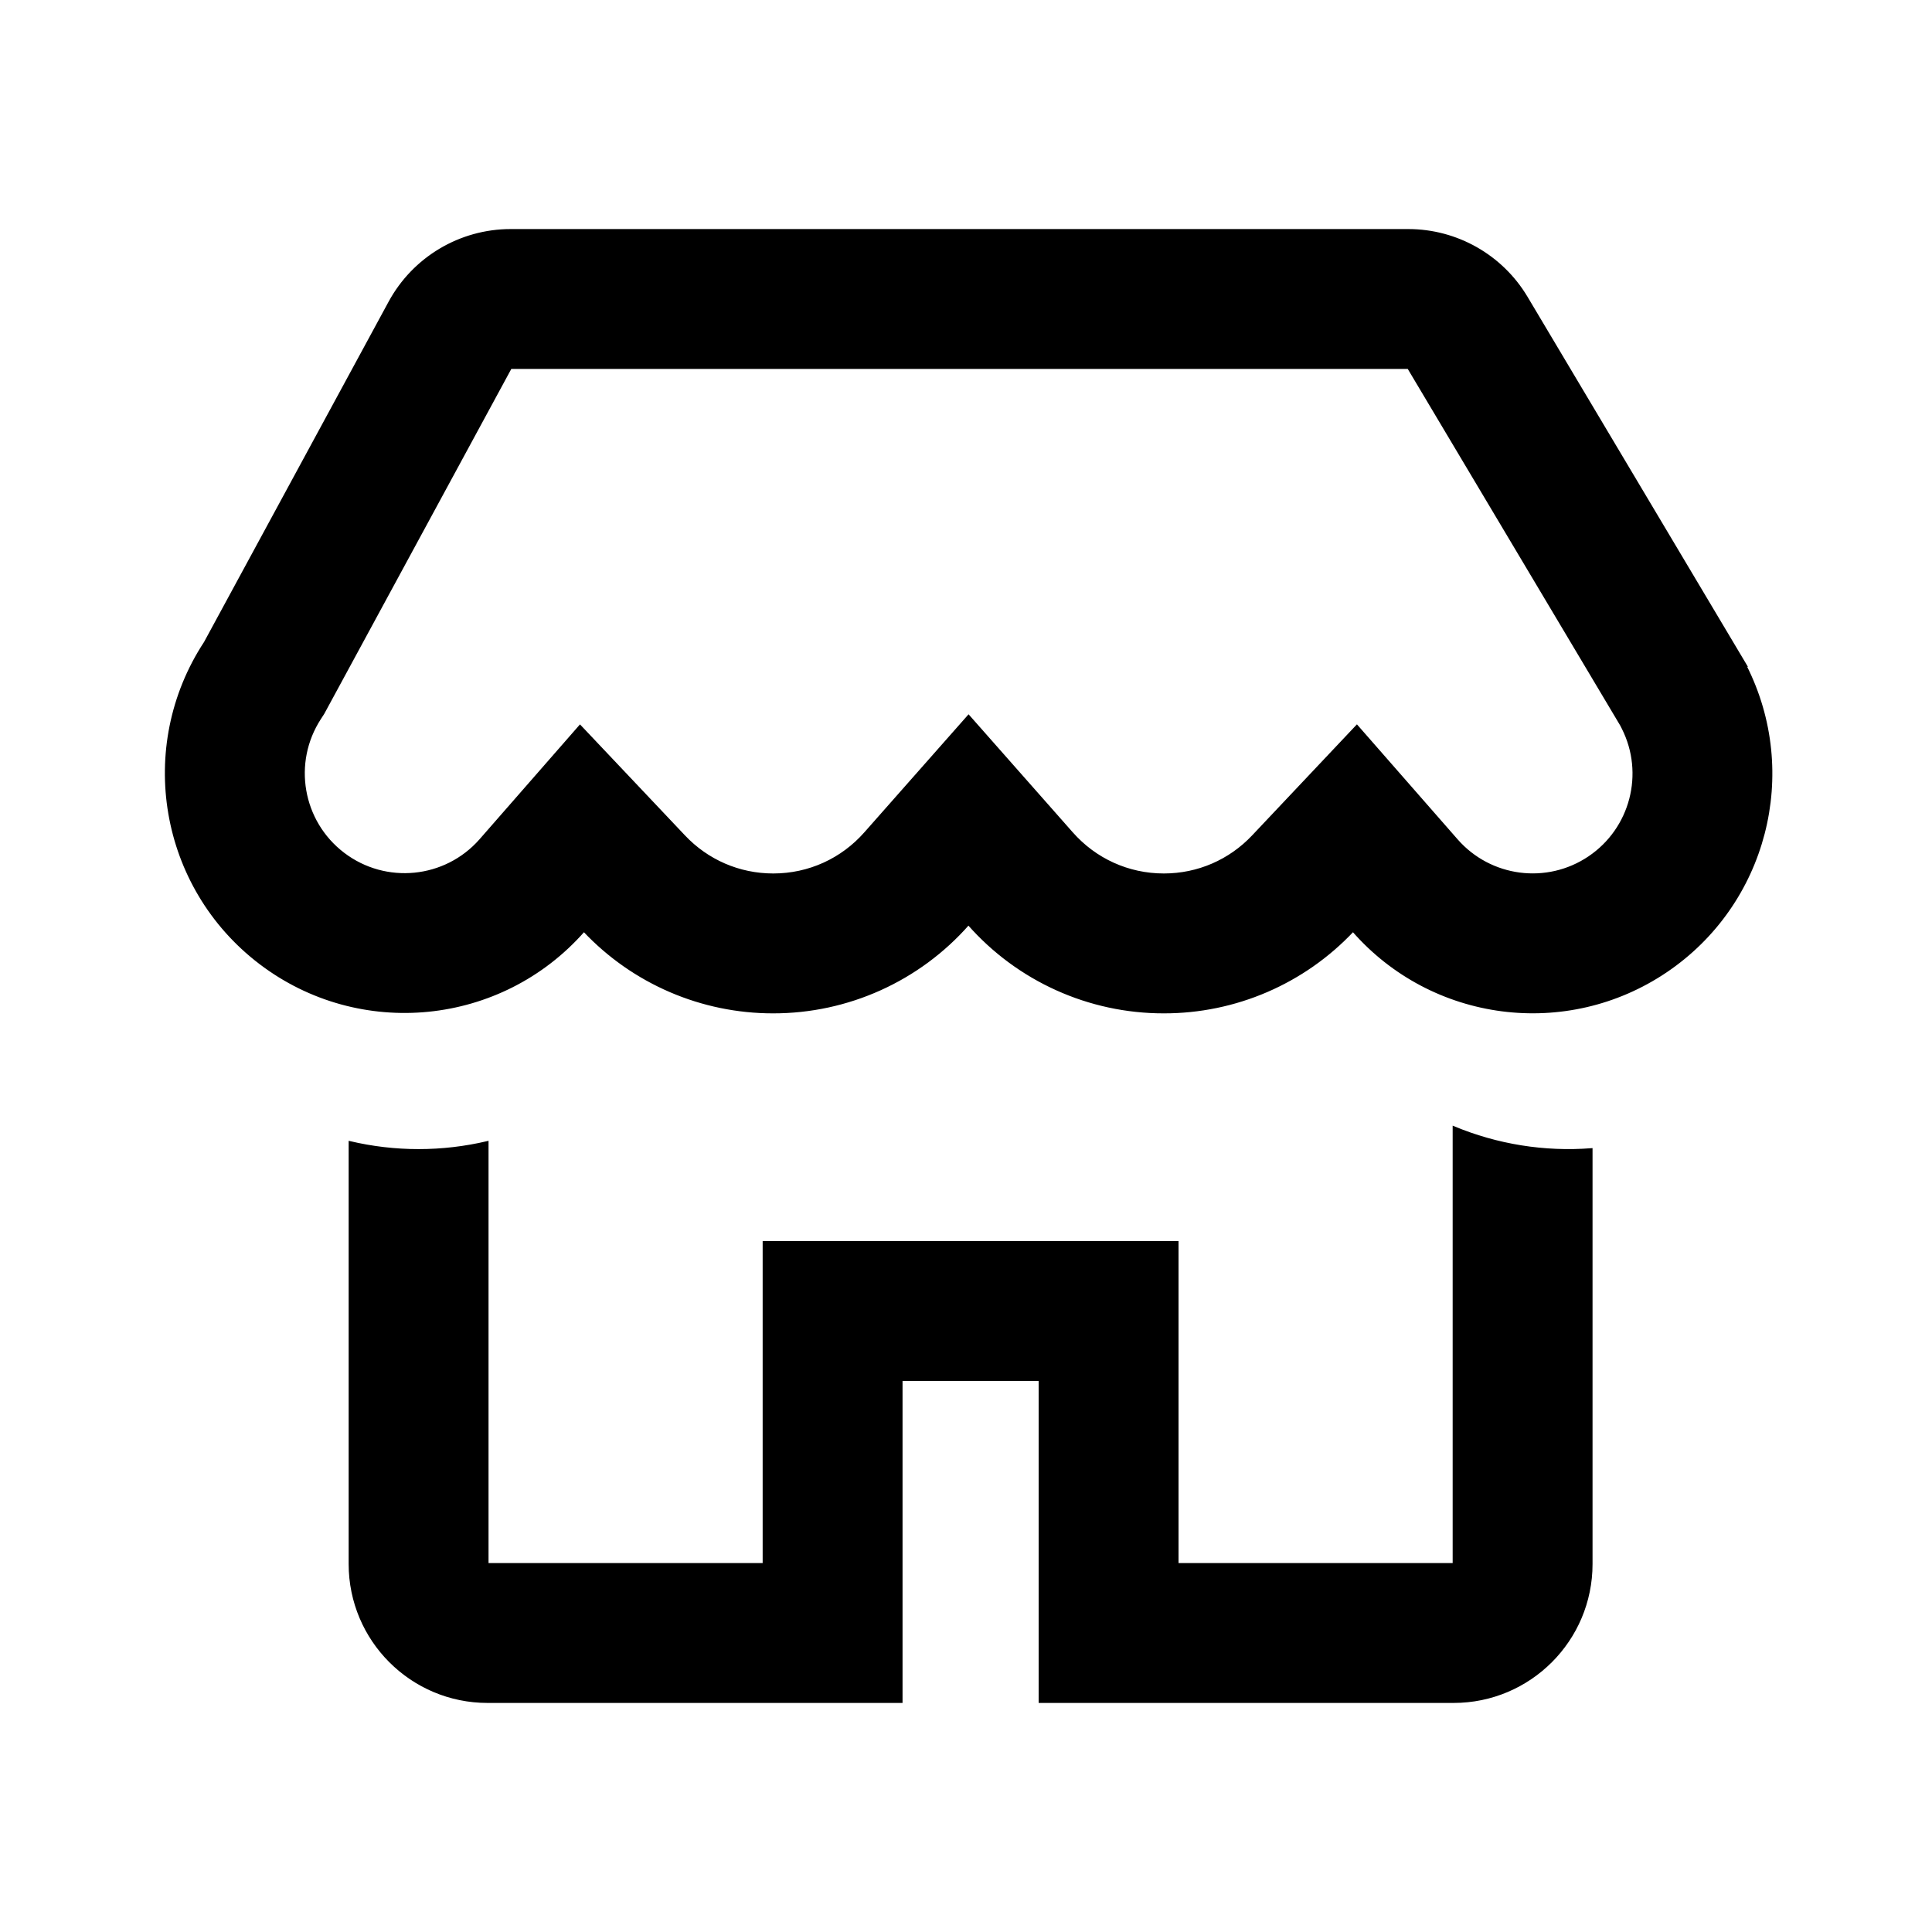
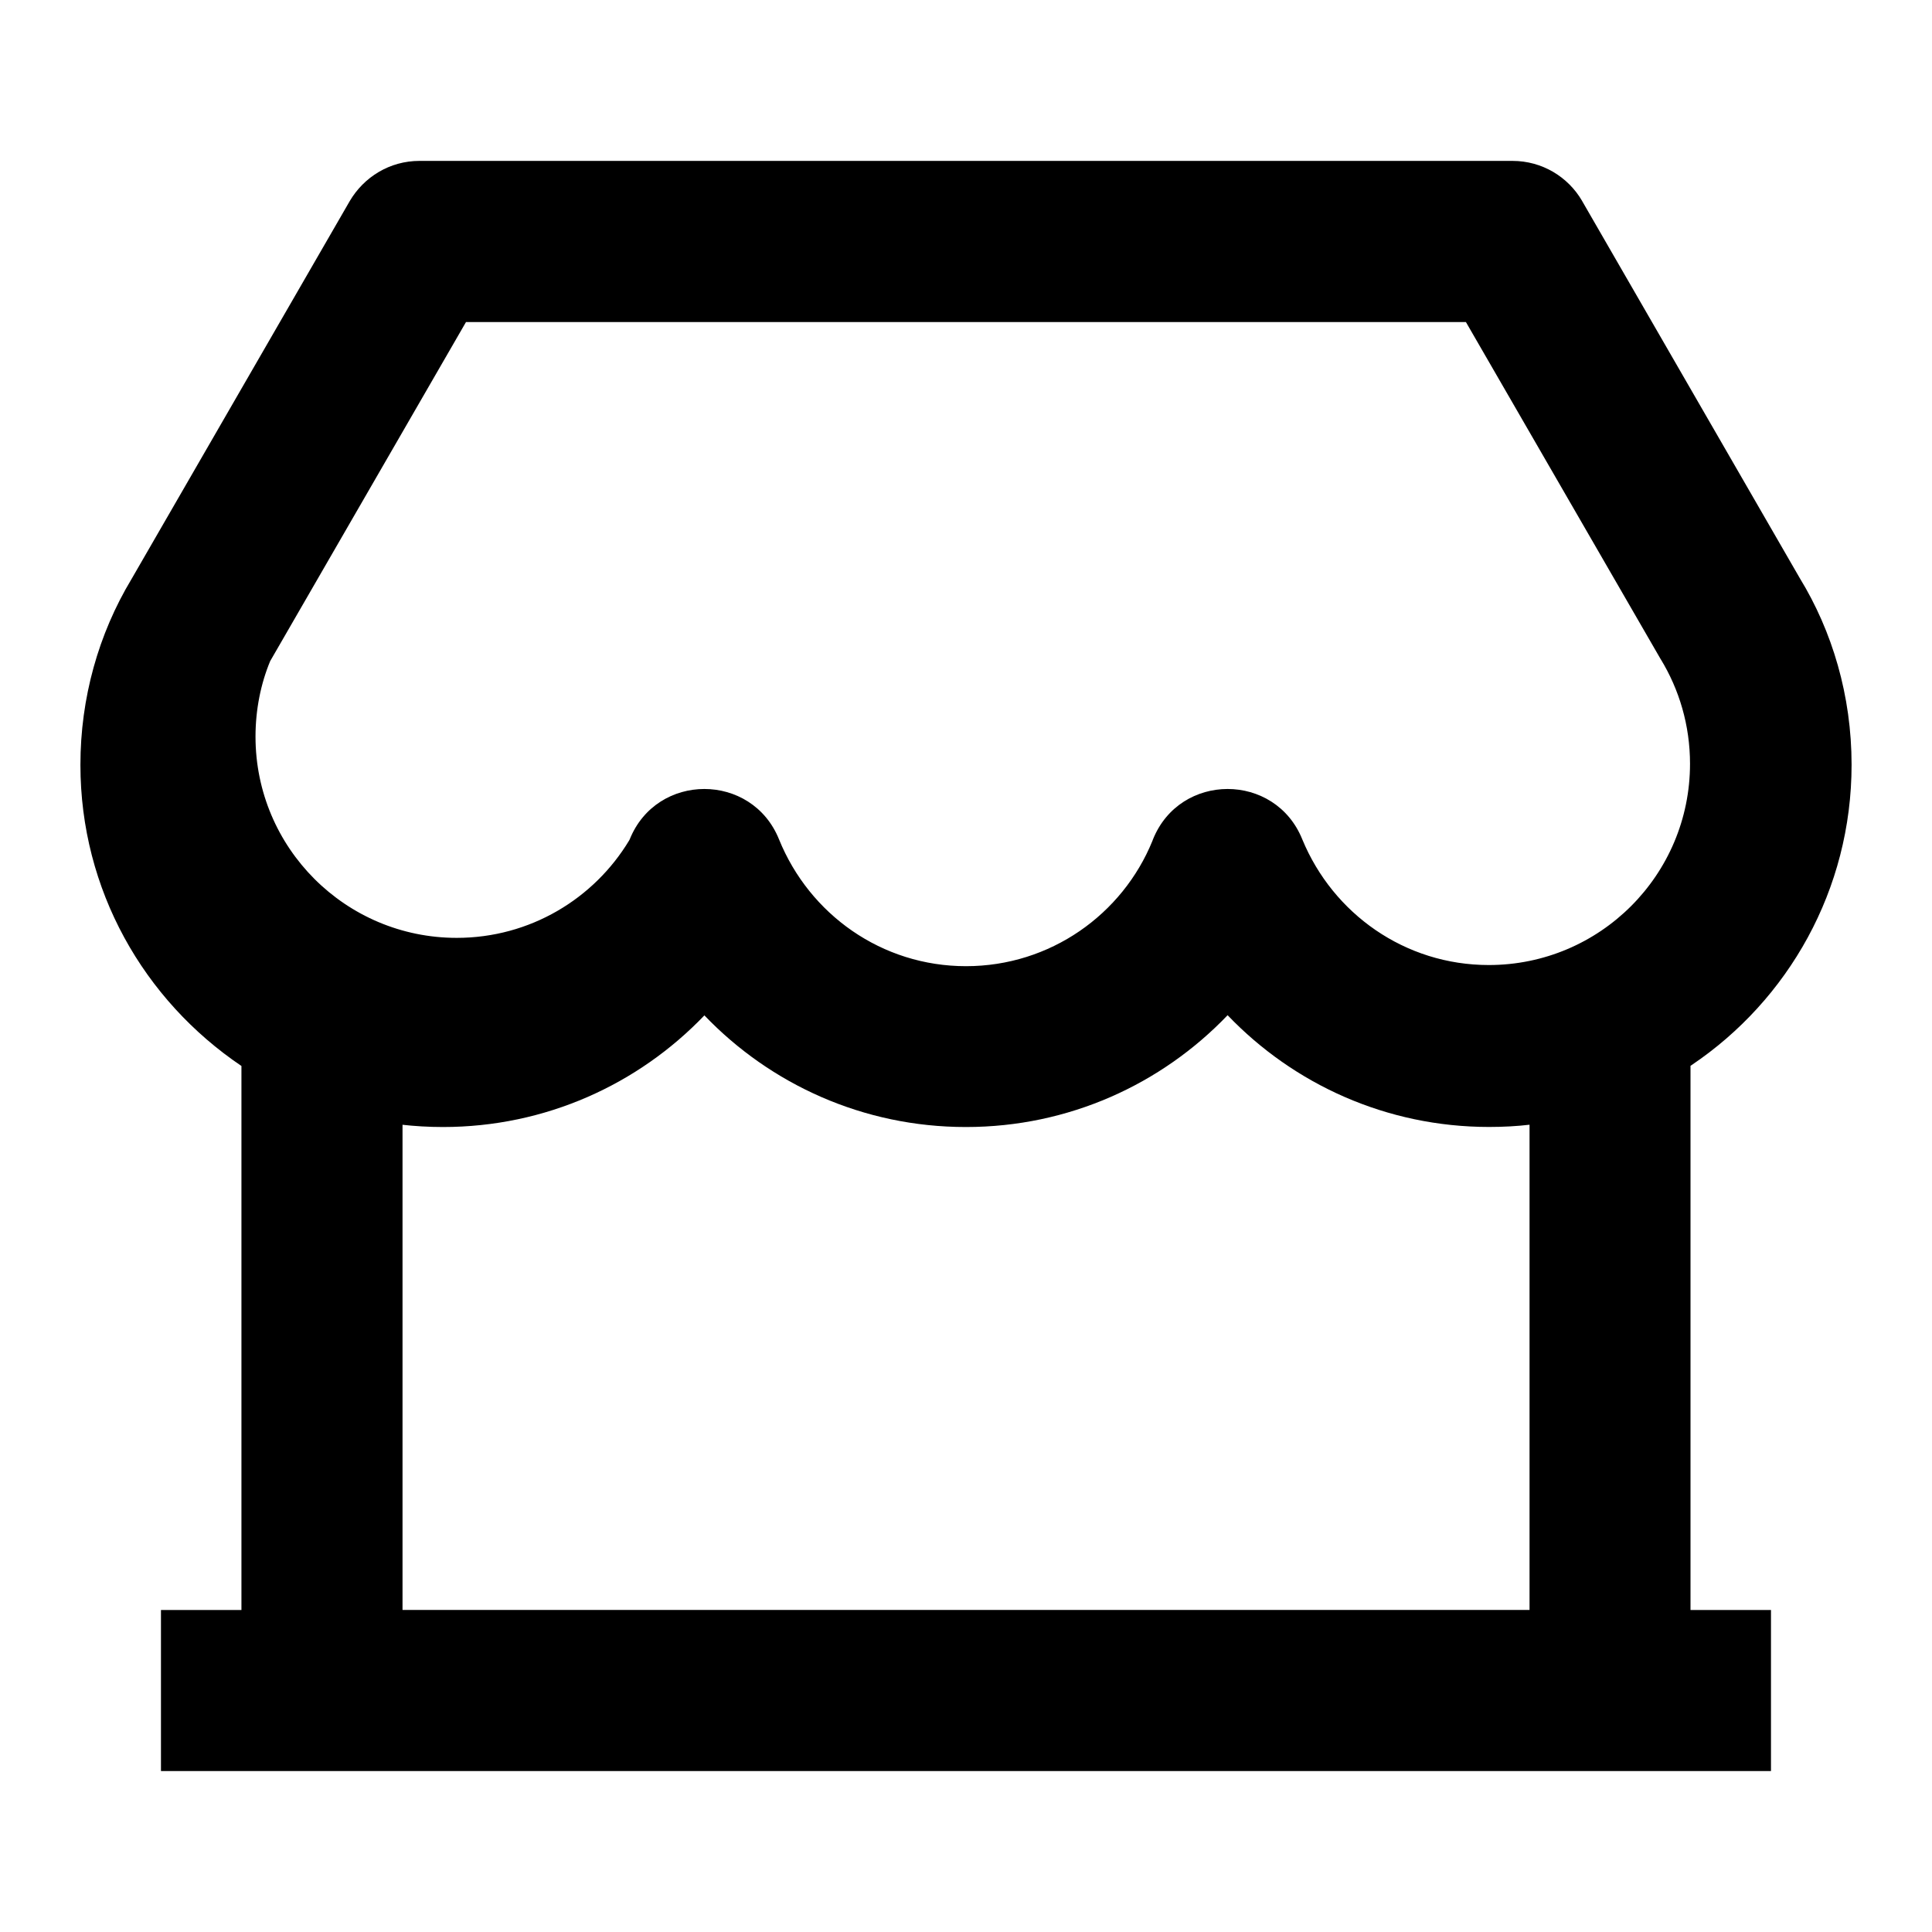
- <svg xmlns="http://www.w3.org/2000/svg" width="20" height="20" viewBox="0 0 1024 1024" fill="currentColor">
-   <path d="M770.438 597.358a157.989 157.989 0 0 0 73.143 11.703V828.952a73.143 73.143 0 0 1-73.143 73.143h-219.429v-170.667h-73.143v170.667h-219.429a73.143 73.143 0 0 1-73.143-73.143v-223.671a158.915 158.915 0 0 0 73.143 0V828.952h146.286v-170.667h219.429v170.667h146.286zM746.398 121.905a73.143 73.143 0 0 1 62.83 35.718l116.297 195.243-0.317-0.024a126.537 126.537 0 0 1-208.091 140.532 137.484 137.484 0 0 1-100.303 43.227 137.679 137.679 0 0 1-103.522-46.738 137.679 137.679 0 0 1-103.497 46.738 137.63 137.63 0 0 1-100.303-43.227 126.537 126.537 0 0 1-200.899-152.869L206.385 160.183A73.143 73.143 0 0 1 270.702 121.905h475.721z m0 73.143H270.702L171.398 378.149l-1.707 2.633a53.394 53.394 0 0 0 84.797 64.439l52.931-60.538 55.272 58.441c12.215 12.946 29.013 20.334 47.153 20.334 18.92 0 36.376-8.046 48.664-21.992l54.857-62.123 54.833 62.123c12.288 13.946 29.745 21.992 48.664 21.992 18.139 0 34.914-7.387 47.104-20.285l55.223-58.514 53.004 60.538a53.394 53.394 0 0 0 87.845-59.221l-0.829-1.634L746.423 195.048z" stroke="currentColor" stroke-width="1" fill="currentColor" />
+ <svg xmlns="http://www.w3.org/2000/svg" viewBox="0 0 32 32" width="20" height="20" style="" filter="none">
+   <g>
+     <path d="M28 17.656v9.011h1.333v2.667h-26.667v-2.667h1.333v-9.011c-1.617-1.091-2.667-2.916-2.667-4.986 0-0.001 0-0.002 0-0.004v0c0-1.103 0.299-2.165 0.844-3.071l3.616-6.263c0.235-0.401 0.664-0.667 1.155-0.667h18.105c0.491 0 0.92 0.265 1.151 0.66l0.003 0.006 3.603 6.243c0.54 0.882 0.859 1.95 0.859 3.092 0 2.072-1.051 3.898-2.648 4.974l-0.021 0.014zM25.333 18.629c-0.201 0.024-0.433 0.037-0.668 0.037-1.702 0-3.238-0.709-4.33-1.849l-0.002-0.002c-1.093 1.142-2.63 1.852-4.333 1.852-0 0-0 0-0 0h0c-0.001 0-0.002 0-0.003 0-1.701 0-3.237-0.709-4.328-1.847l-0.002-0.002c-1.093 1.141-2.629 1.849-4.331 1.849-0.236 0-0.469-0.014-0.697-0.040l0.028 0.003v8.036h18.667v-8.036zM7.719 5.333l-3.244 5.617c-0.154 0.37-0.243 0.8-0.243 1.251 0 1.841 1.492 3.333 3.333 3.333 1.212 0 2.273-0.647 2.856-1.614l0.008-0.015c0.447-1.116 2.027-1.116 2.475 0 0.504 1.24 1.7 2.098 3.096 2.098s2.592-0.858 3.088-2.076l0.008-0.022c0.447-1.116 2.027-1.116 2.475 0 0.509 1.23 1.7 2.079 3.088 2.079 1.841 0 3.333-1.492 3.333-3.333 0-0.636-0.178-1.23-0.487-1.736l0.008 0.015-3.233-5.596h-16.56z" fill="rgba(0,0,0,1)" />
+   </g>
</svg>
